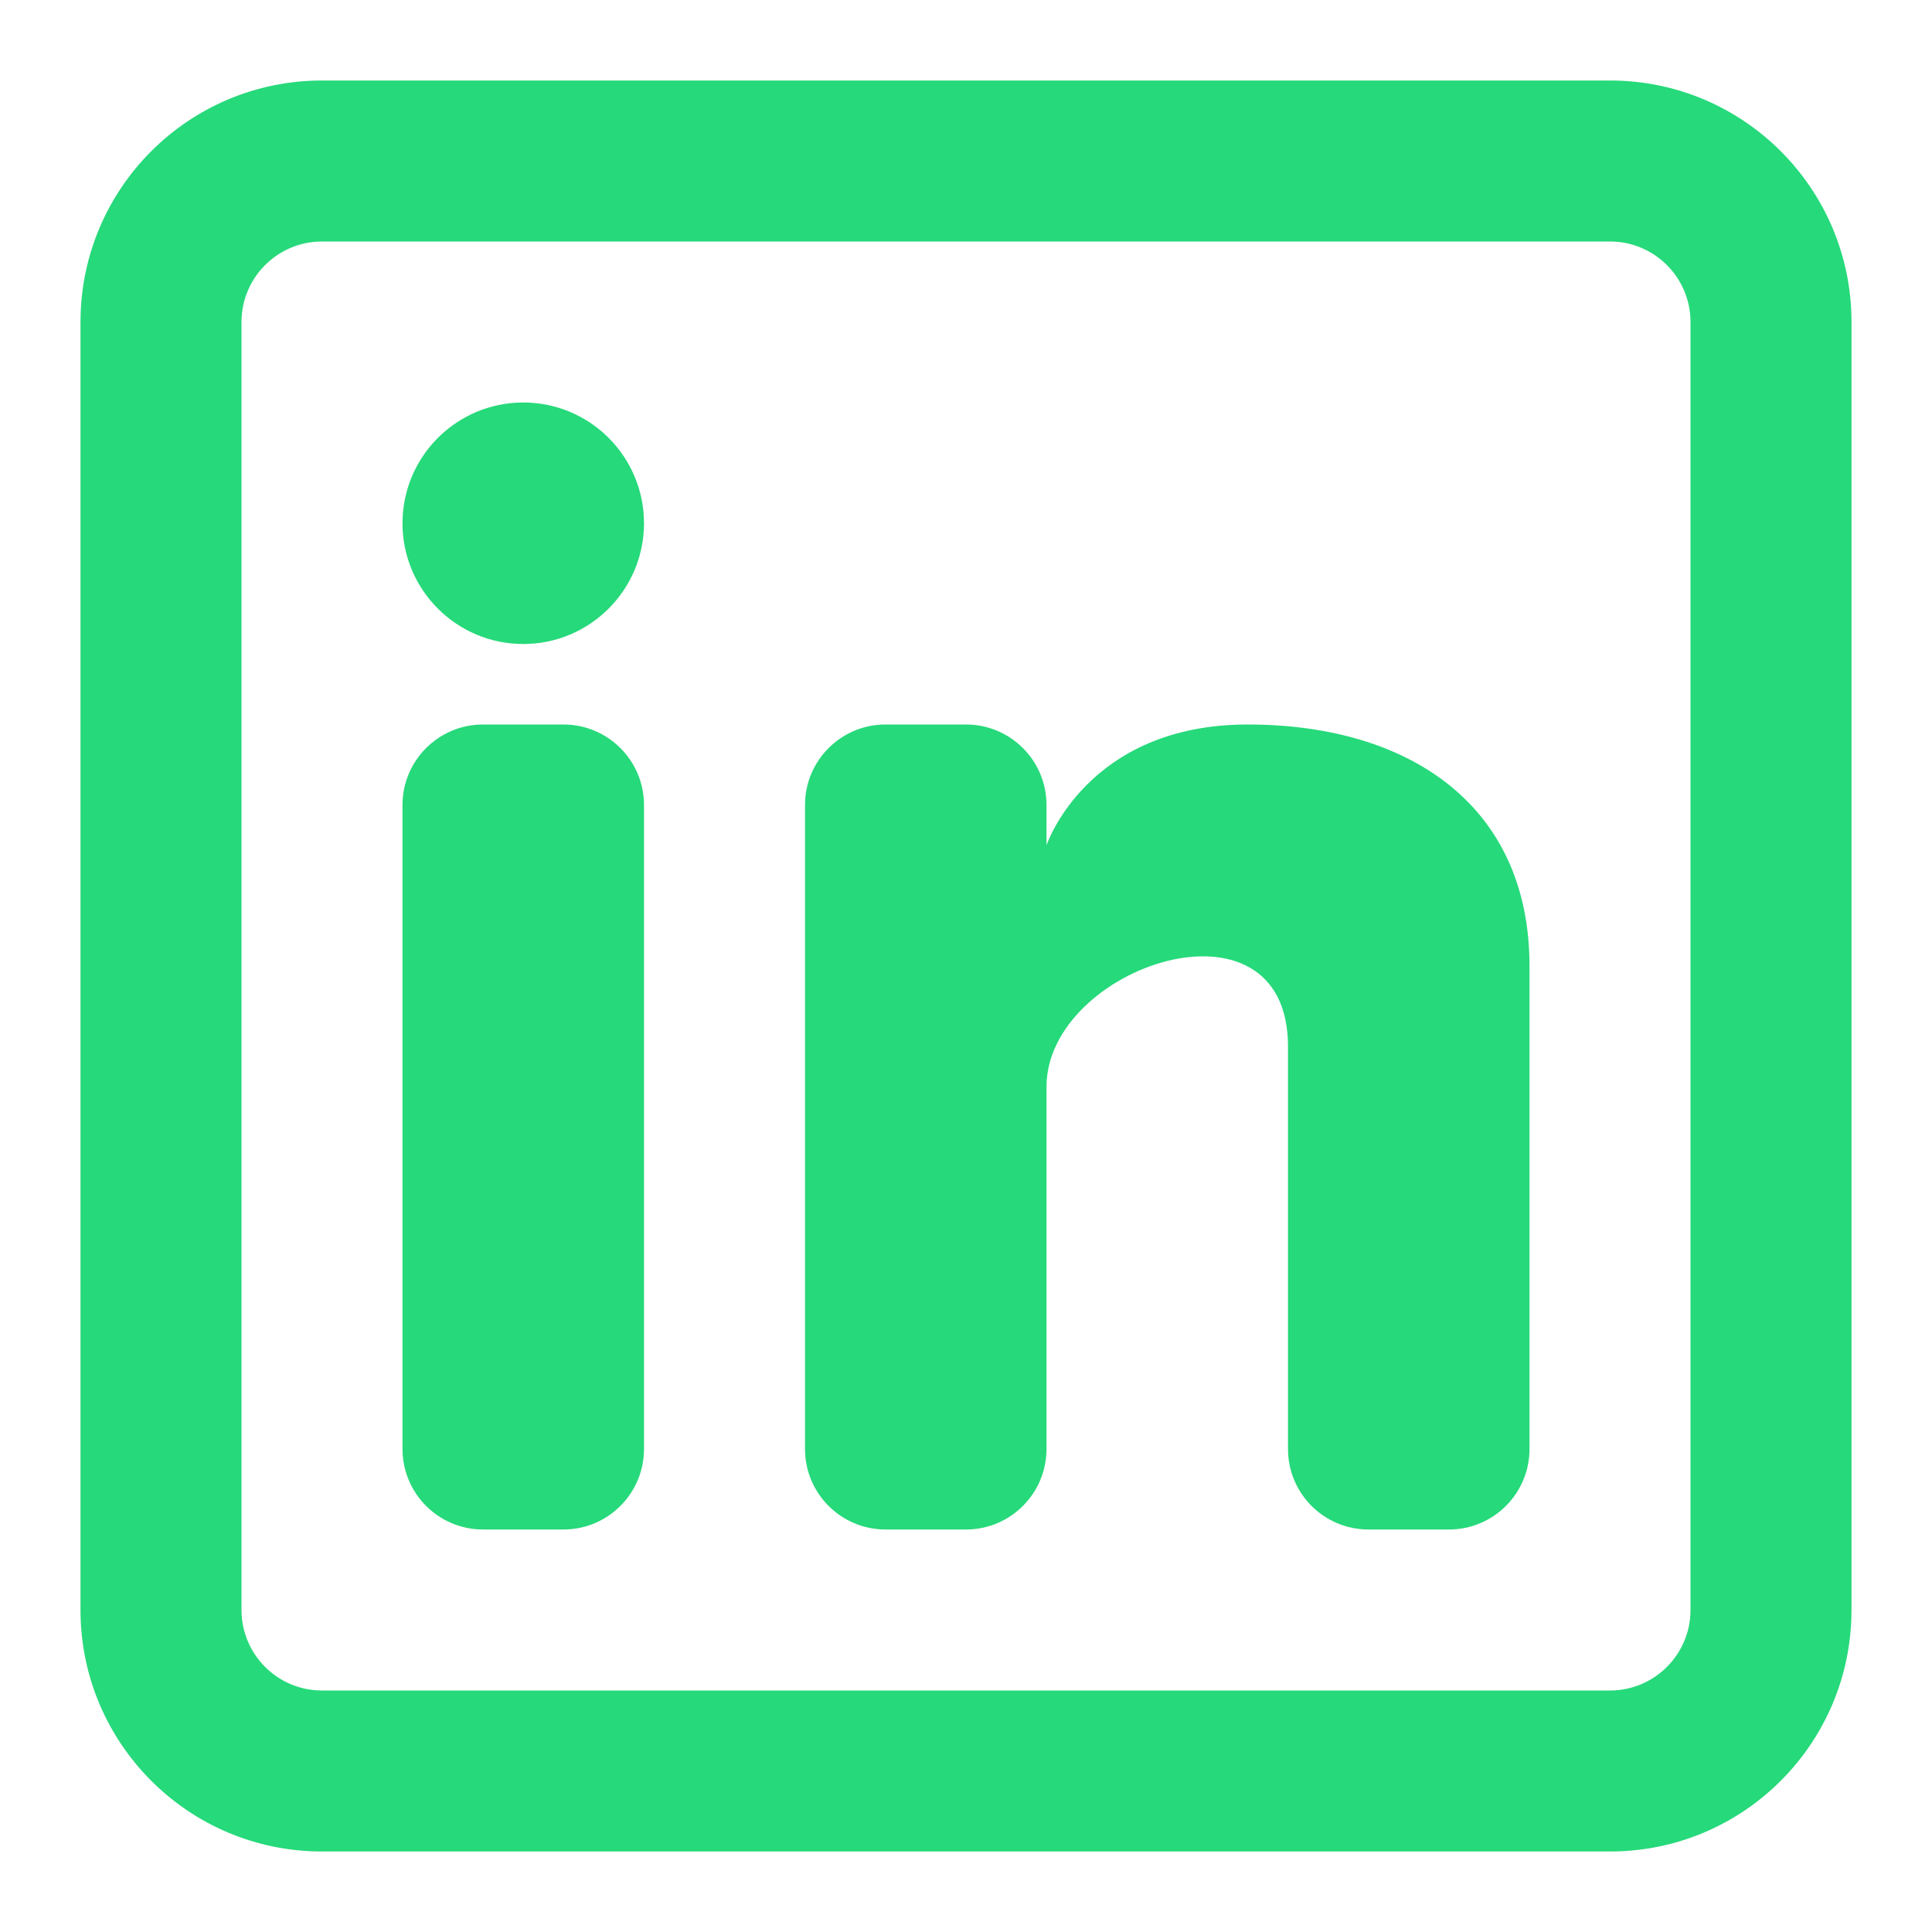
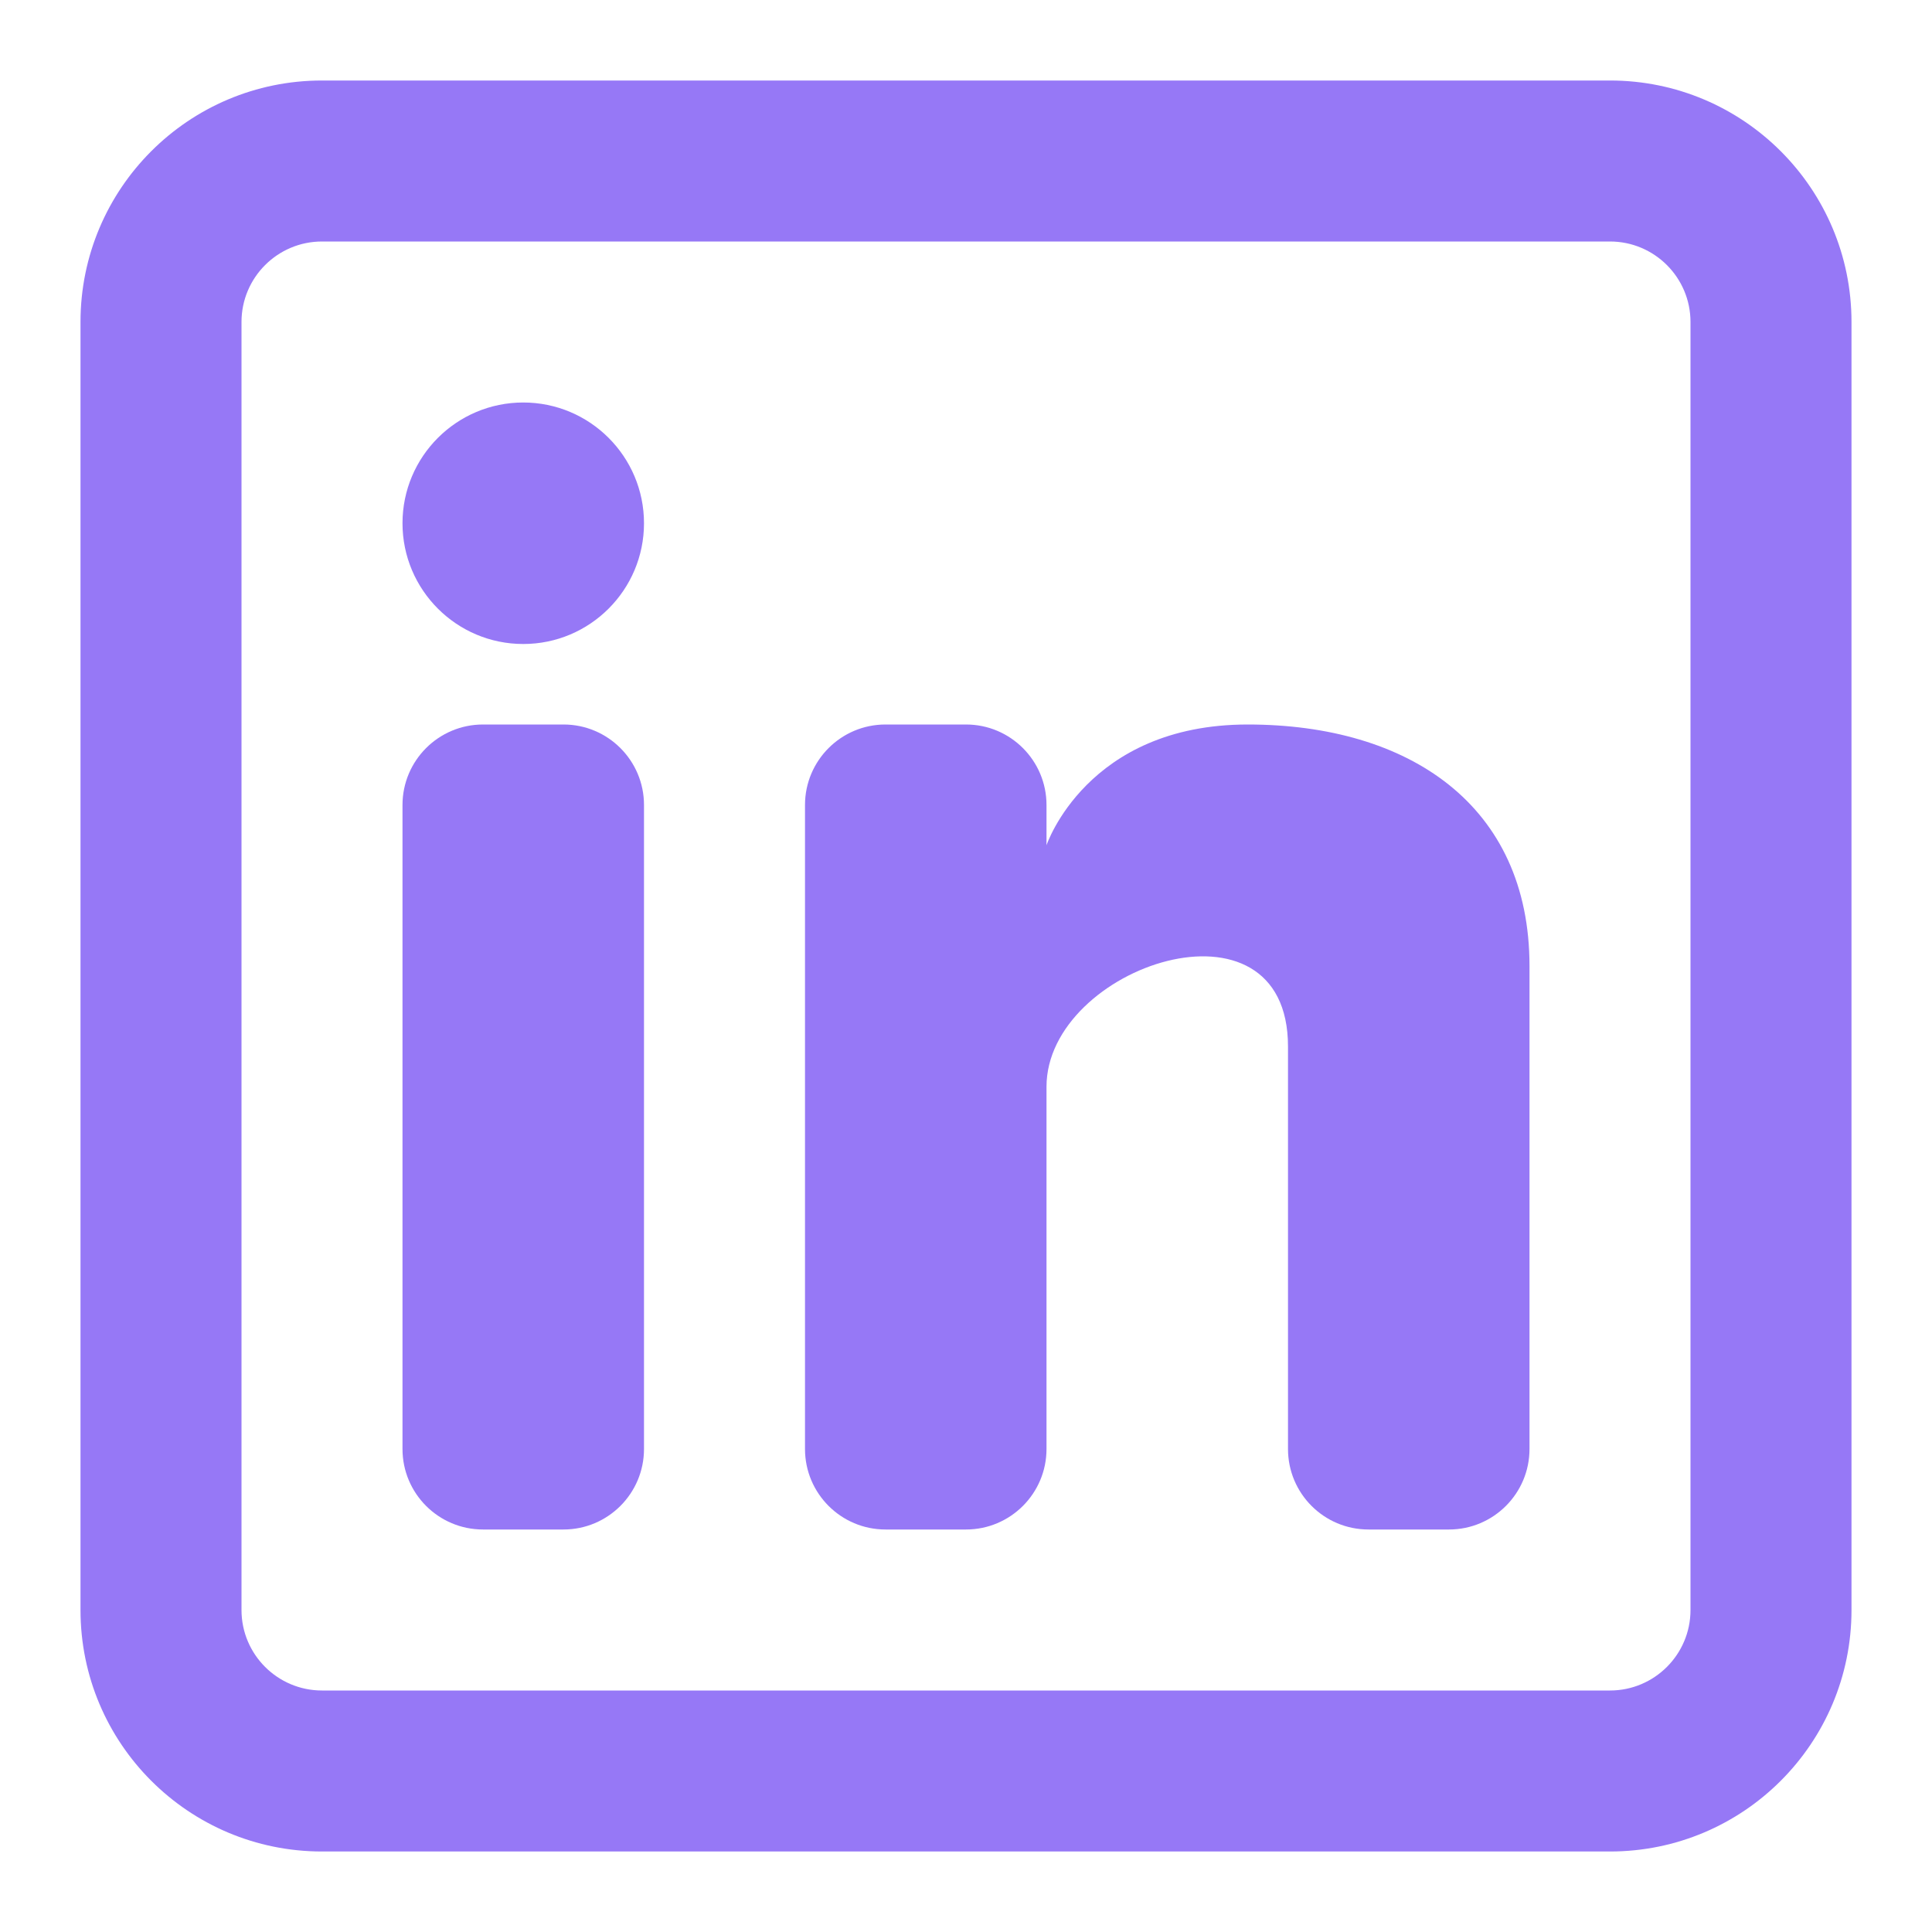
- <svg xmlns="http://www.w3.org/2000/svg" width="24px" height="24px" viewBox="0 0 24 24" fill="#26d97a">
-   <path d="M6.5 8C7.328 8 8 7.328 8 6.5C8 5.672 7.328 5 6.5 5C5.672 5 5 5.672 5 6.5C5 7.328 5.672 8 6.5 8Z" fill="#26d97a" />
-   <path d="M5 10C5 9.448 5.448 9 6 9H7C7.552 9 8 9.448 8 10V18C8 18.552 7.552 19 7 19H6C5.448 19 5 18.552 5 18V10Z" fill="#26d97a" />
-   <path d="M11 19H12C12.552 19 13 18.552 13 18V13.5C13 12 16 11 16 13V18C16 18.553 16.448 19 17 19H18C18.552 19 19 18.552 19 18V12C19 10 17.5 9 15.5 9C13.5 9 13 10.5 13 10.5V10C13 9.448 12.552 9 12 9H11C10.448 9 10 9.448 10 10V18C10 18.552 10.448 19 11 19Z" fill="#26d97a" />
-   <path fill-rule="evenodd" clip-rule="evenodd" d="M20 1C21.657 1 23 2.343 23 4V20C23 21.657 21.657 23 20 23H4C2.343 23 1 21.657 1 20V4C1 2.343 2.343 1 4 1H20ZM20 3C20.552 3 21 3.448 21 4V20C21 20.552 20.552 21 20 21H4C3.448 21 3 20.552 3 20V4C3 3.448 3.448 3 4 3H20Z" fill="#26d97a" />
+ <svg xmlns="http://www.w3.org/2000/svg" width="24px" height="24px" viewBox="0 0 24 24" fill="#9678f6">
+   <path d="M6.5 8C7.328 8 8 7.328 8 6.5C8 5.672 7.328 5 6.5 5C5.672 5 5 5.672 5 6.5C5 7.328 5.672 8 6.5 8Z" fill="#9678f6" />
+   <path d="M5 10C5 9.448 5.448 9 6 9H7C7.552 9 8 9.448 8 10V18C8 18.552 7.552 19 7 19H6C5.448 19 5 18.552 5 18V10Z" fill="#9678f6" />
+   <path d="M11 19H12C12.552 19 13 18.552 13 18V13.5C13 12 16 11 16 13V18C16 18.553 16.448 19 17 19H18C18.552 19 19 18.552 19 18V12C19 10 17.5 9 15.5 9C13.5 9 13 10.5 13 10.5V10C13 9.448 12.552 9 12 9H11C10.448 9 10 9.448 10 10V18C10 18.552 10.448 19 11 19Z" fill="#9678f6" />
+   <path fill-rule="evenodd" clip-rule="evenodd" d="M20 1C21.657 1 23 2.343 23 4V20C23 21.657 21.657 23 20 23H4C2.343 23 1 21.657 1 20V4C1 2.343 2.343 1 4 1H20ZM20 3C20.552 3 21 3.448 21 4V20C21 20.552 20.552 21 20 21H4C3.448 21 3 20.552 3 20V4C3 3.448 3.448 3 4 3H20Z" fill="#9678f6" />
</svg>
